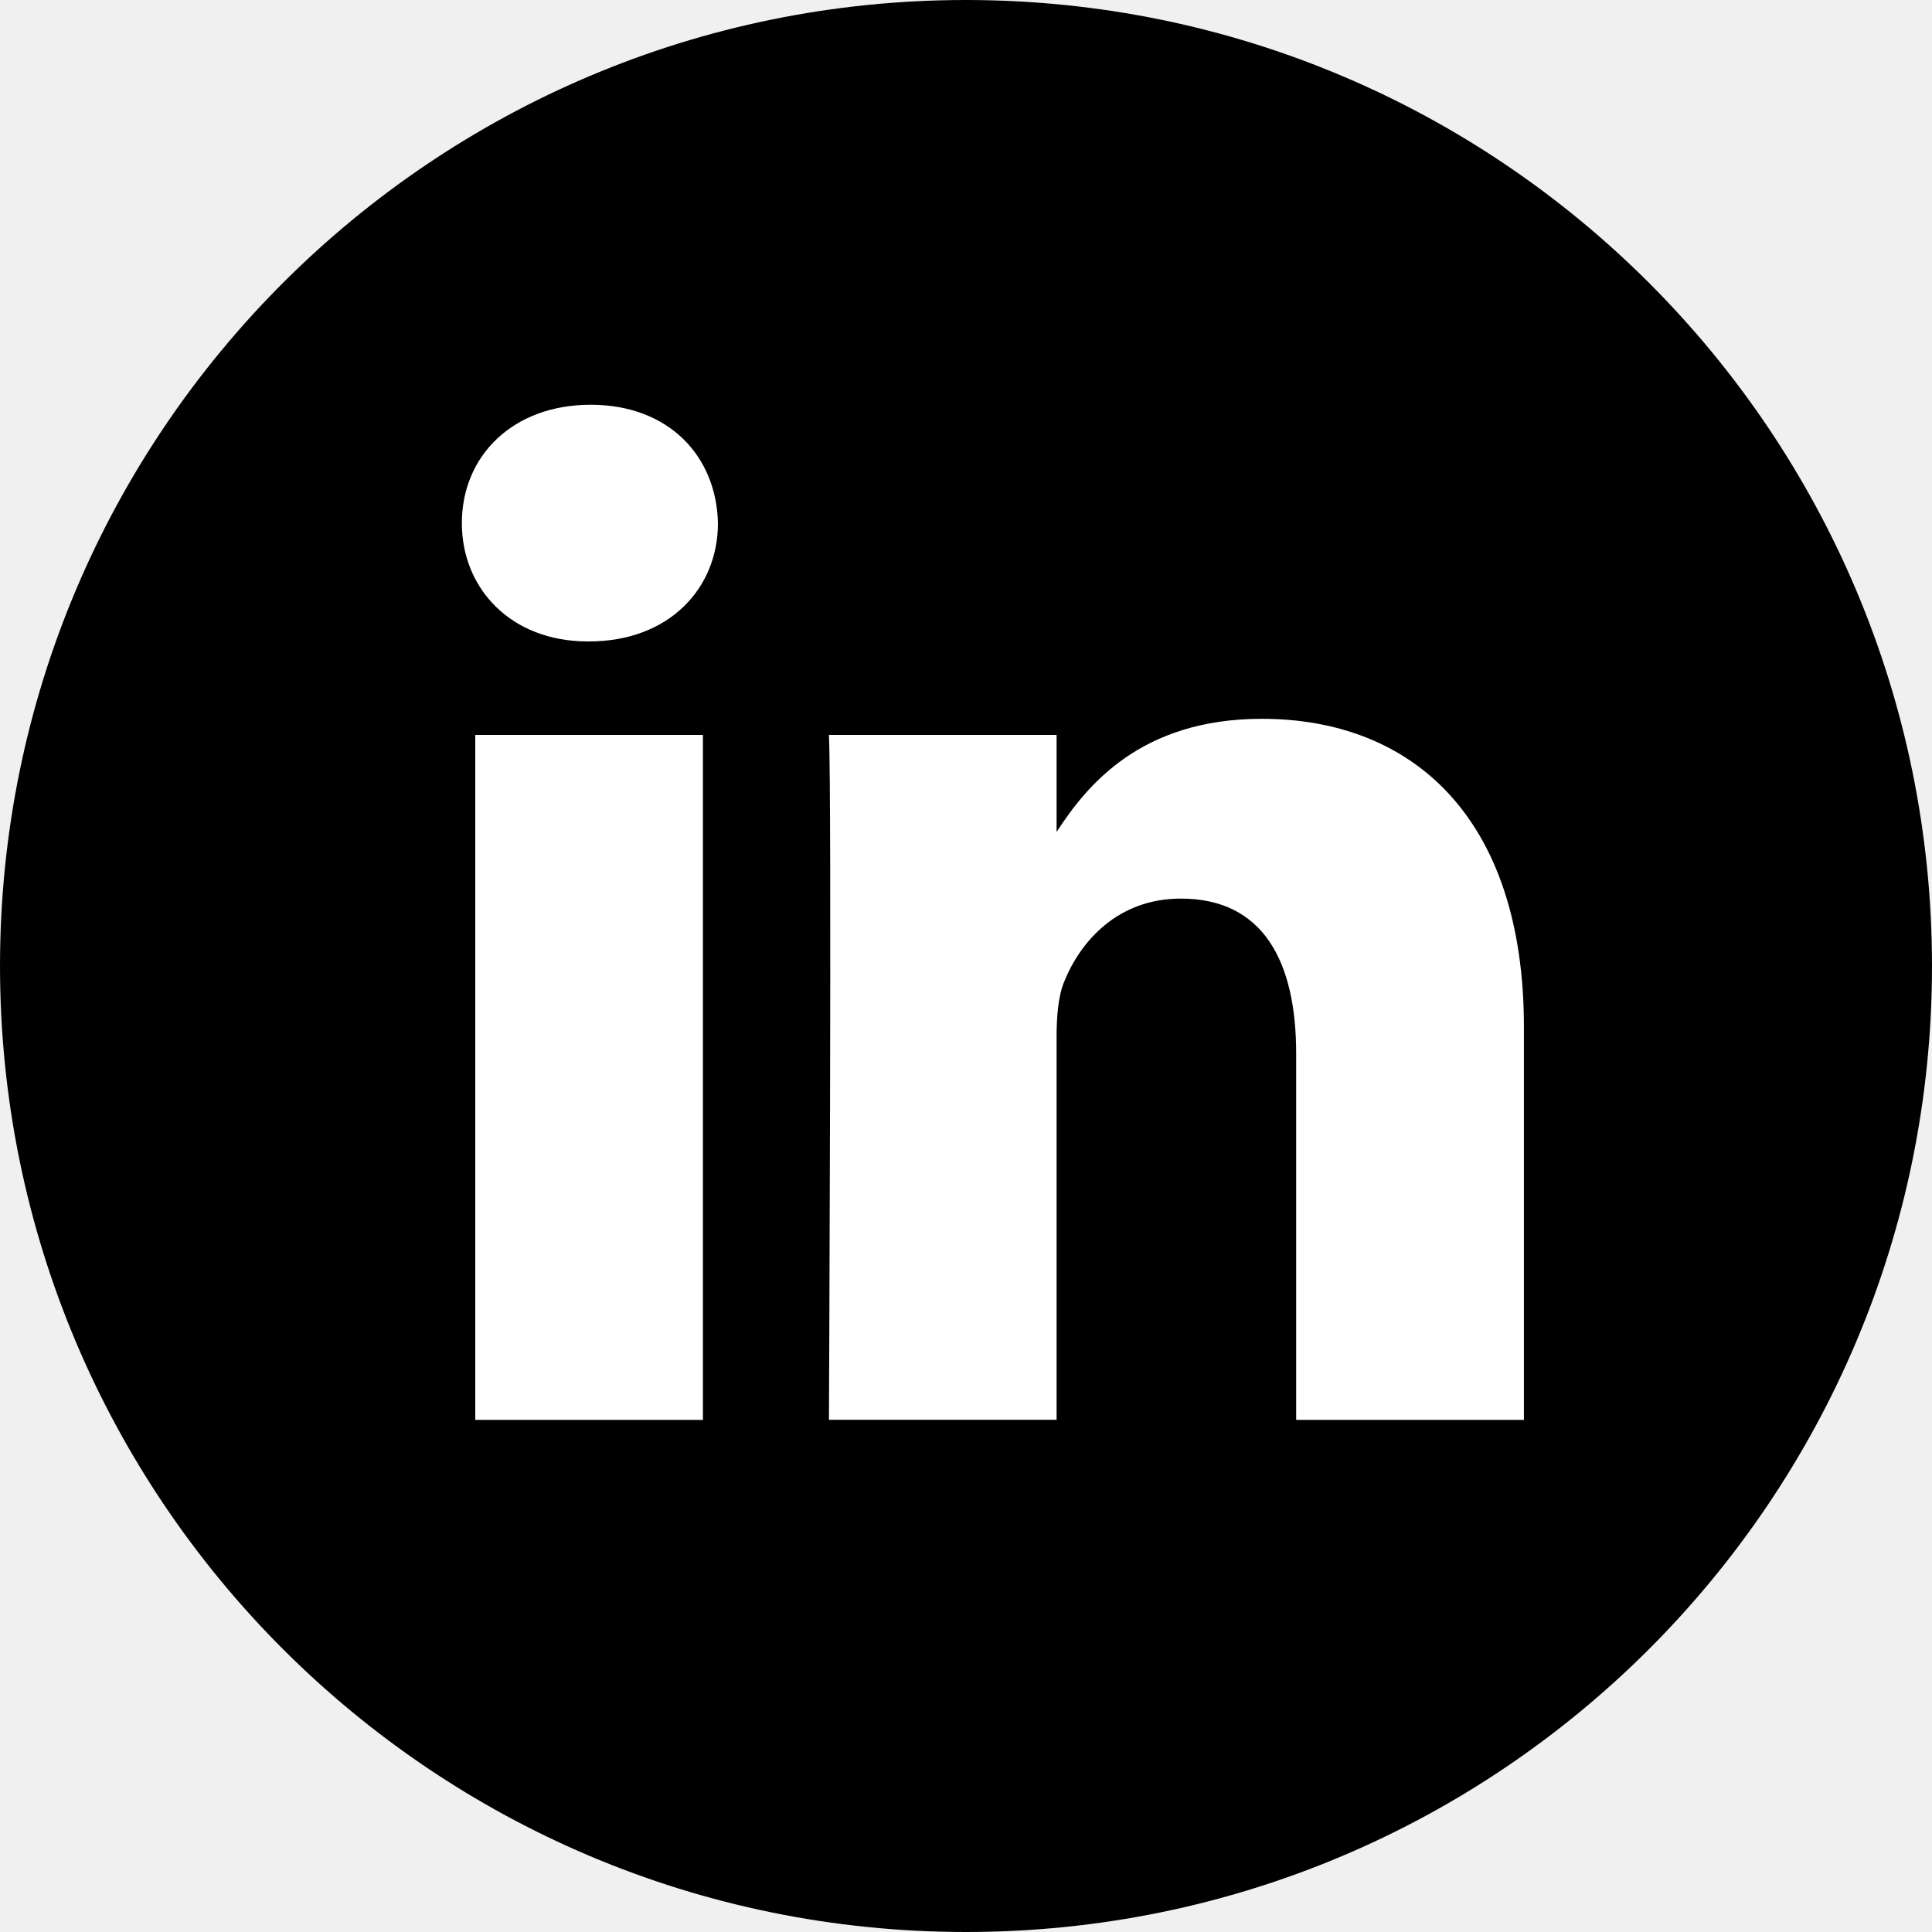
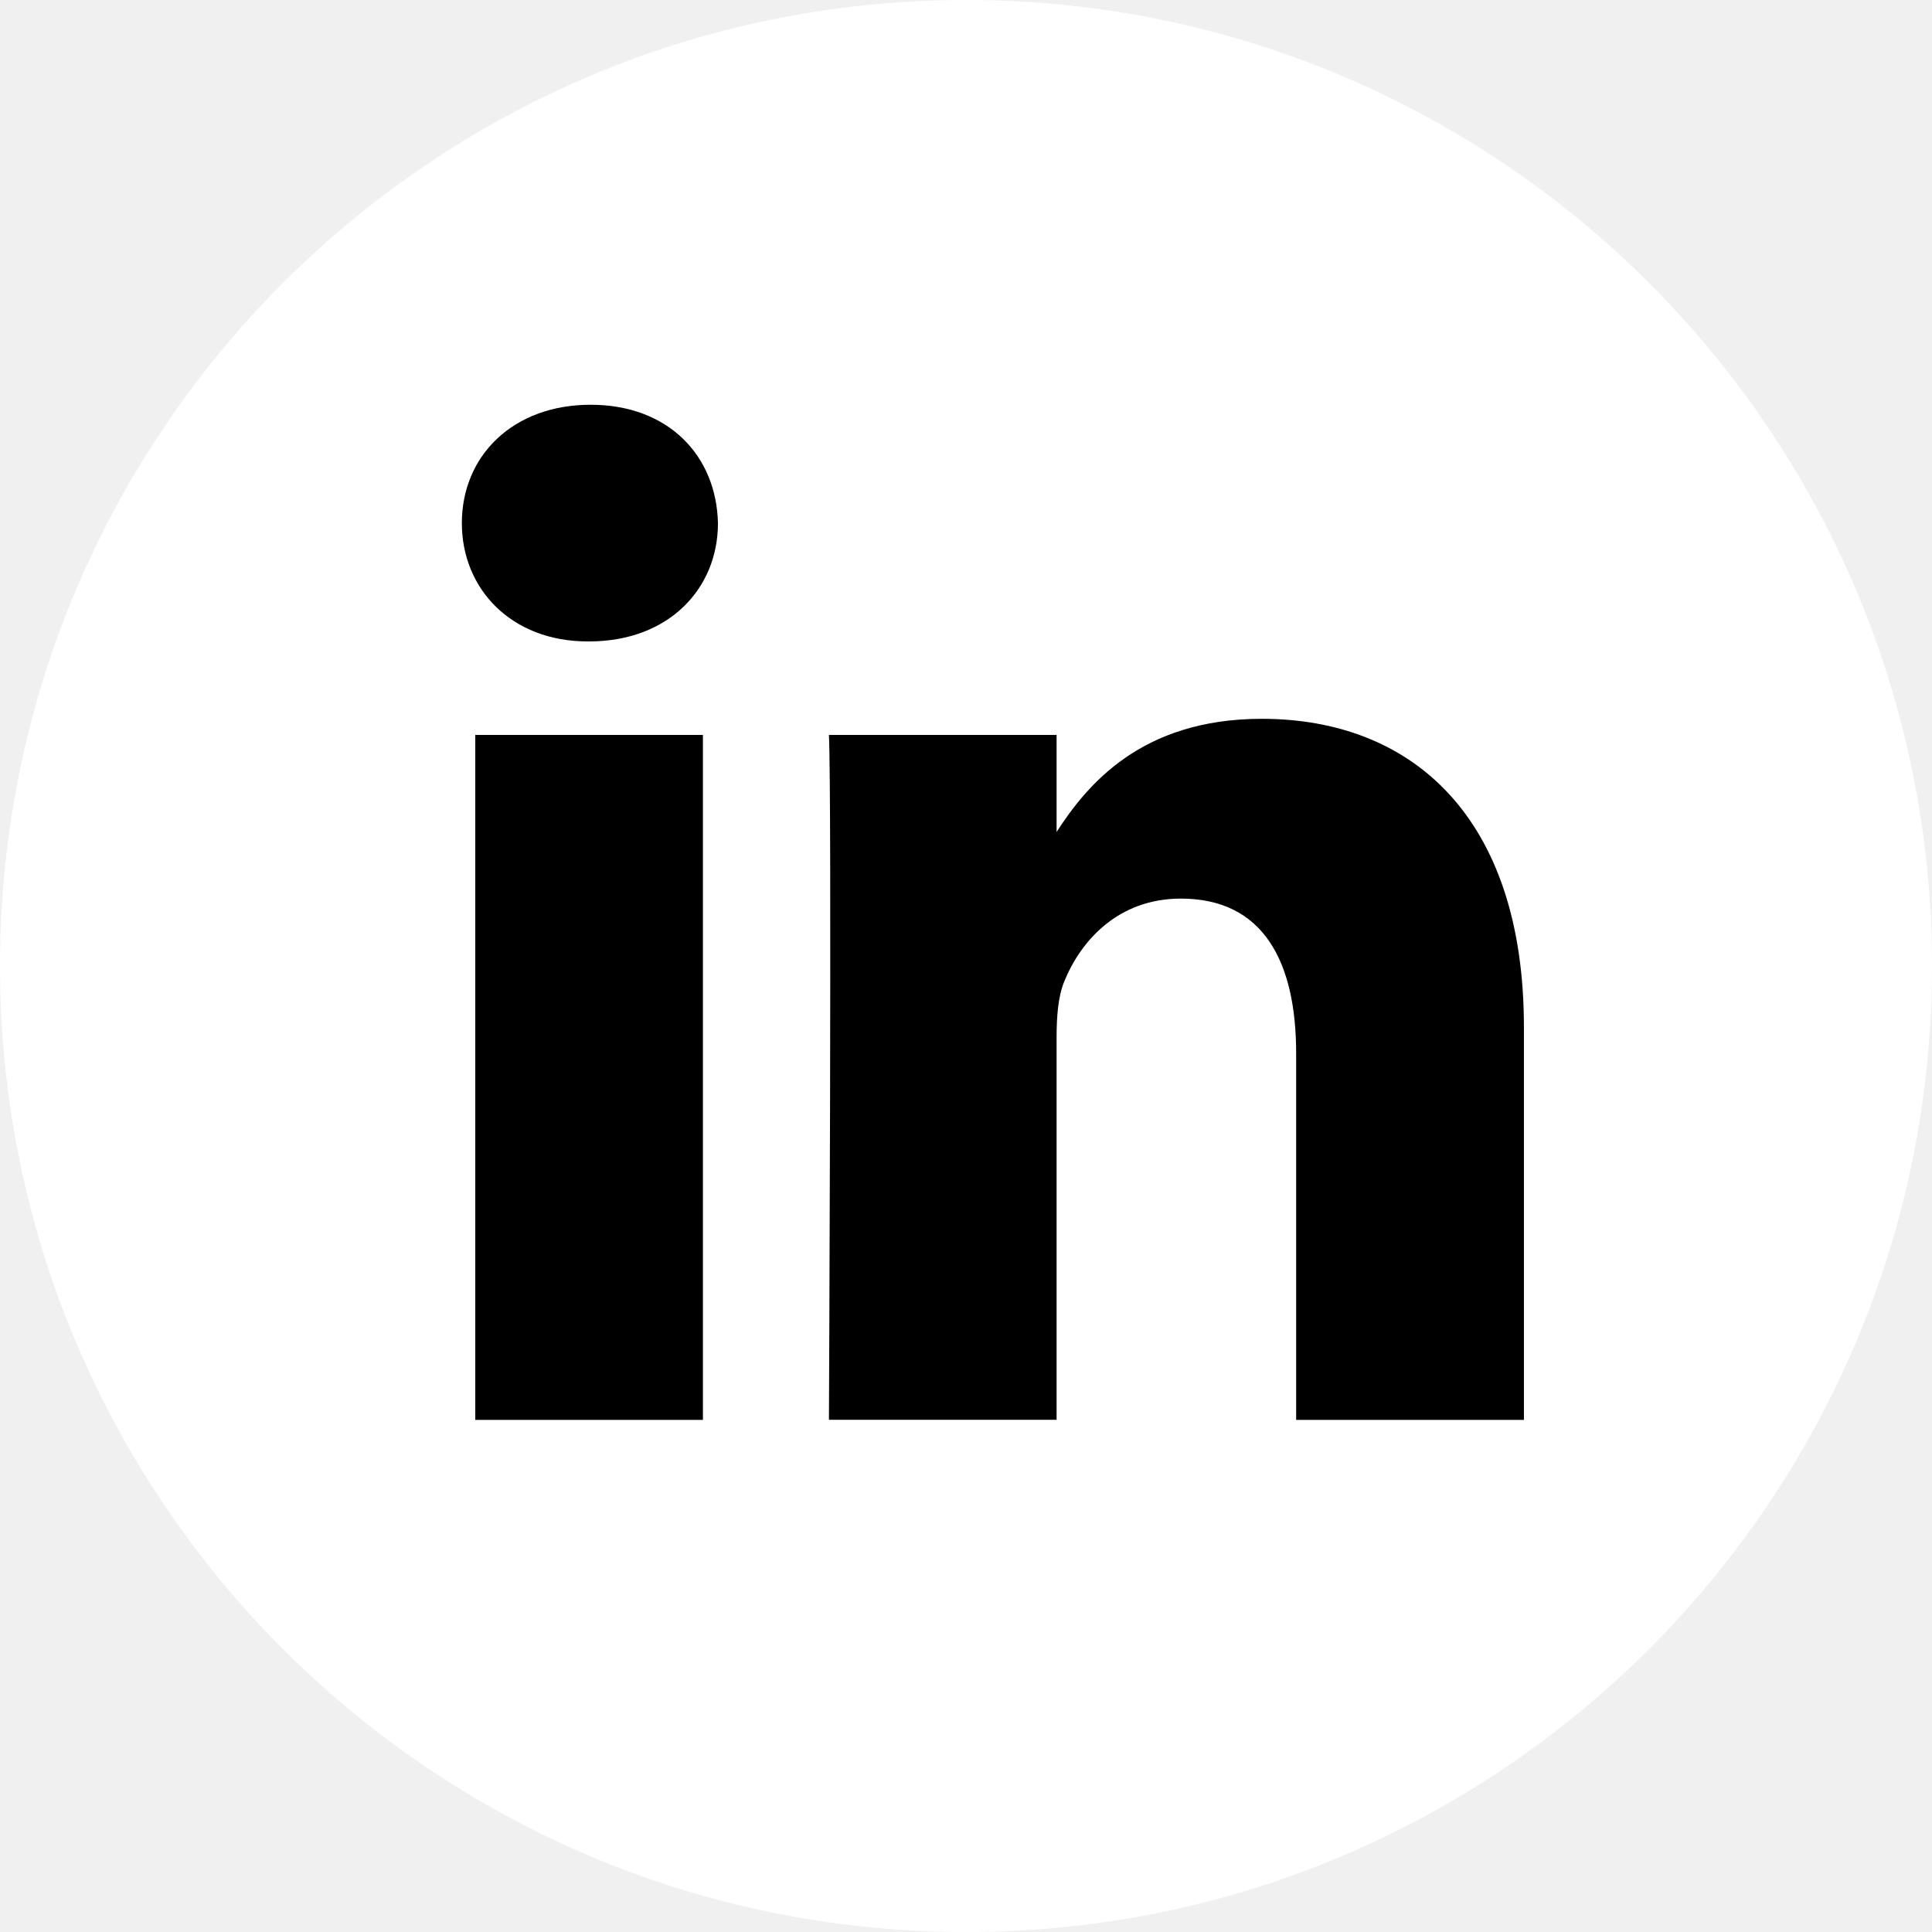
<svg xmlns="http://www.w3.org/2000/svg" width="18" height="18" viewBox="0 0 18 18" fill="none">
  <circle cx="9" cy="9" r="9" fill="white" />
  <g clip-path="url(#clip0_21903_4110)">
-     <path d="M9 0C4.029 0 0 4.029 0 9C0 13.971 4.029 18 9 18C13.971 18 18 13.971 18 9C18 4.029 13.971 0 9 0ZM4.428 13.229V6.847H6.549V13.229H4.428ZM5.489 5.976H5.475C4.763 5.976 4.303 5.486 4.303 4.874C4.303 4.248 4.777 3.771 5.503 3.771C6.229 3.771 6.675 4.247 6.689 4.874C6.689 5.486 6.229 5.976 5.489 5.976ZM14.197 13.229H12.076V9.815C12.076 8.957 11.769 8.372 11.002 8.372C10.416 8.372 10.067 8.767 9.914 9.148C9.858 9.284 9.844 9.475 9.844 9.665V13.228H7.723C7.723 13.228 7.751 7.445 7.723 6.847H9.844V7.751C10.126 7.316 10.629 6.697 11.756 6.697C13.152 6.697 14.198 7.609 14.198 9.569V13.228L14.197 13.229Z" fill="black" />
+     <path d="M4.428 13.229V6.847H6.549V13.229H4.428ZM5.489 5.976H5.475C4.763 5.976 4.303 5.486 4.303 4.874C4.303 4.248 4.777 3.771 5.503 3.771C6.229 3.771 6.675 4.247 6.689 4.874C6.689 5.486 6.229 5.976 5.489 5.976ZM14.197 13.229H12.076V9.815C12.076 8.957 11.769 8.372 11.002 8.372C10.416 8.372 10.067 8.767 9.914 9.148C9.858 9.284 9.844 9.475 9.844 9.665V13.228H7.723C7.723 13.228 7.751 7.445 7.723 6.847H9.844V7.751C10.126 7.316 10.629 6.697 11.756 6.697C13.152 6.697 14.198 7.609 14.198 9.569V13.228L14.197 13.229Z" fill="black" />
  </g>
  <defs>
    <clipPath id="clip0_21903_4110">
      <rect width="18" height="18" fill="white" />
    </clipPath>
  </defs>
</svg>
